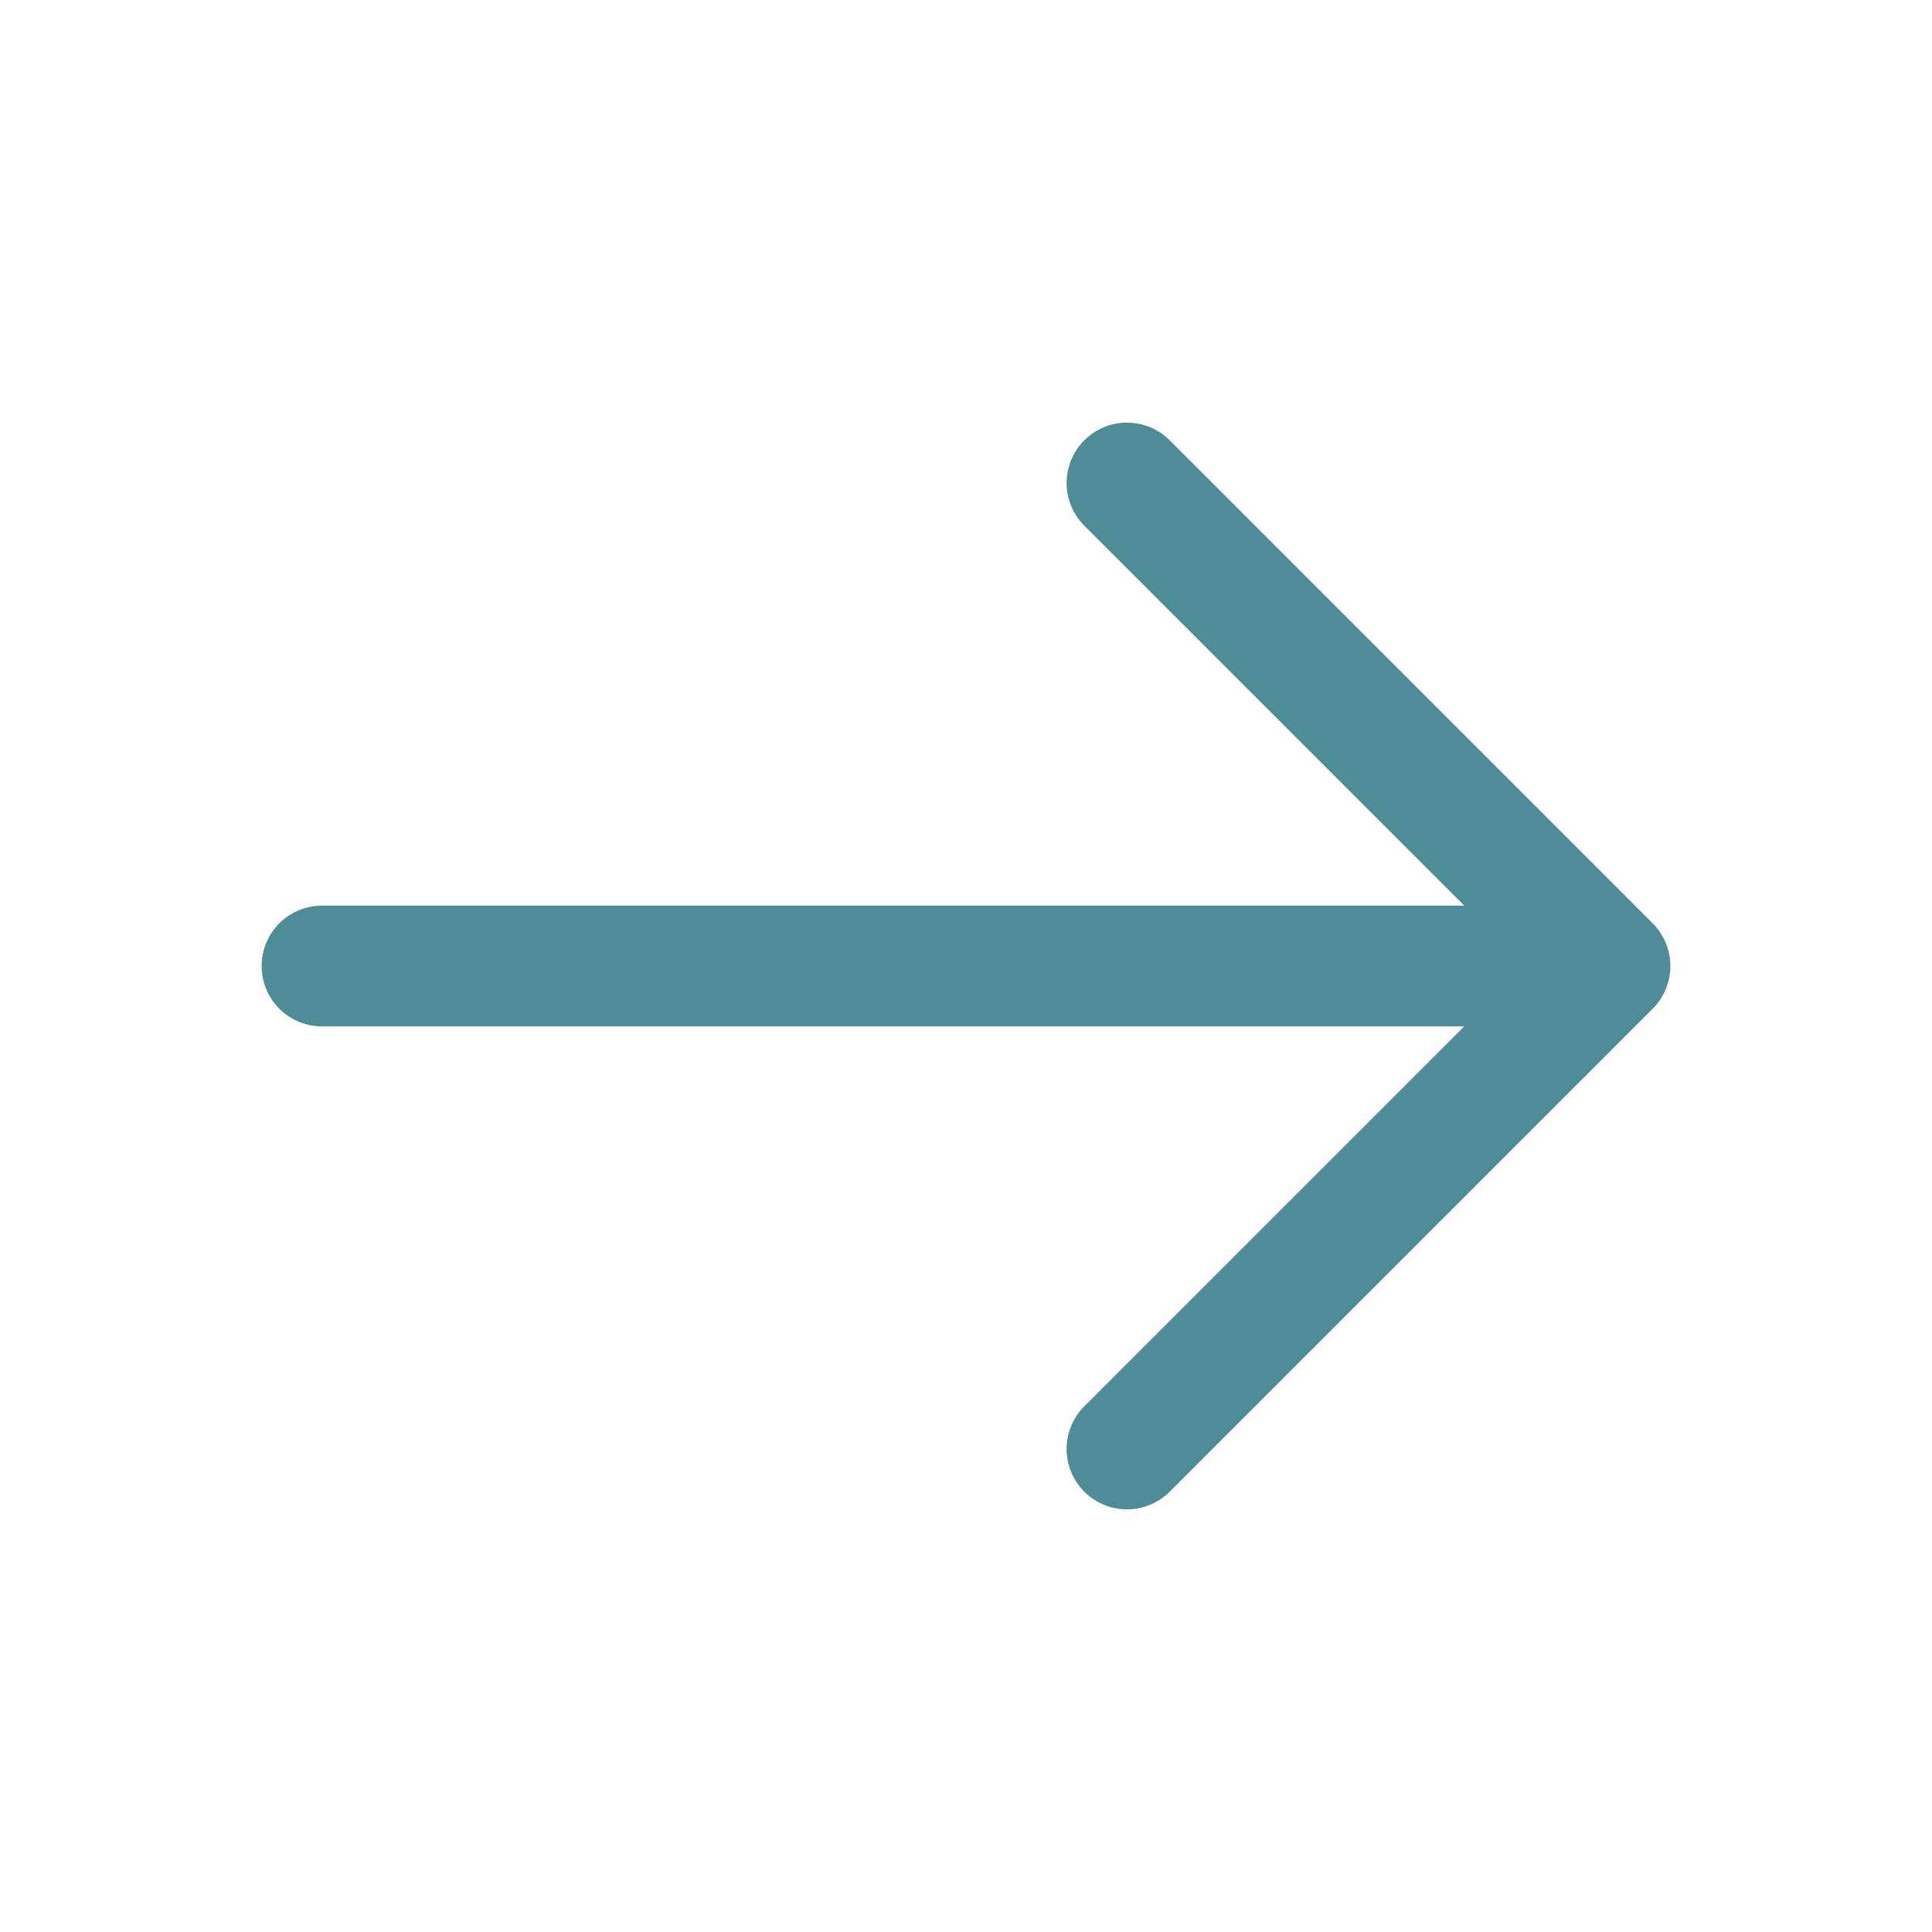
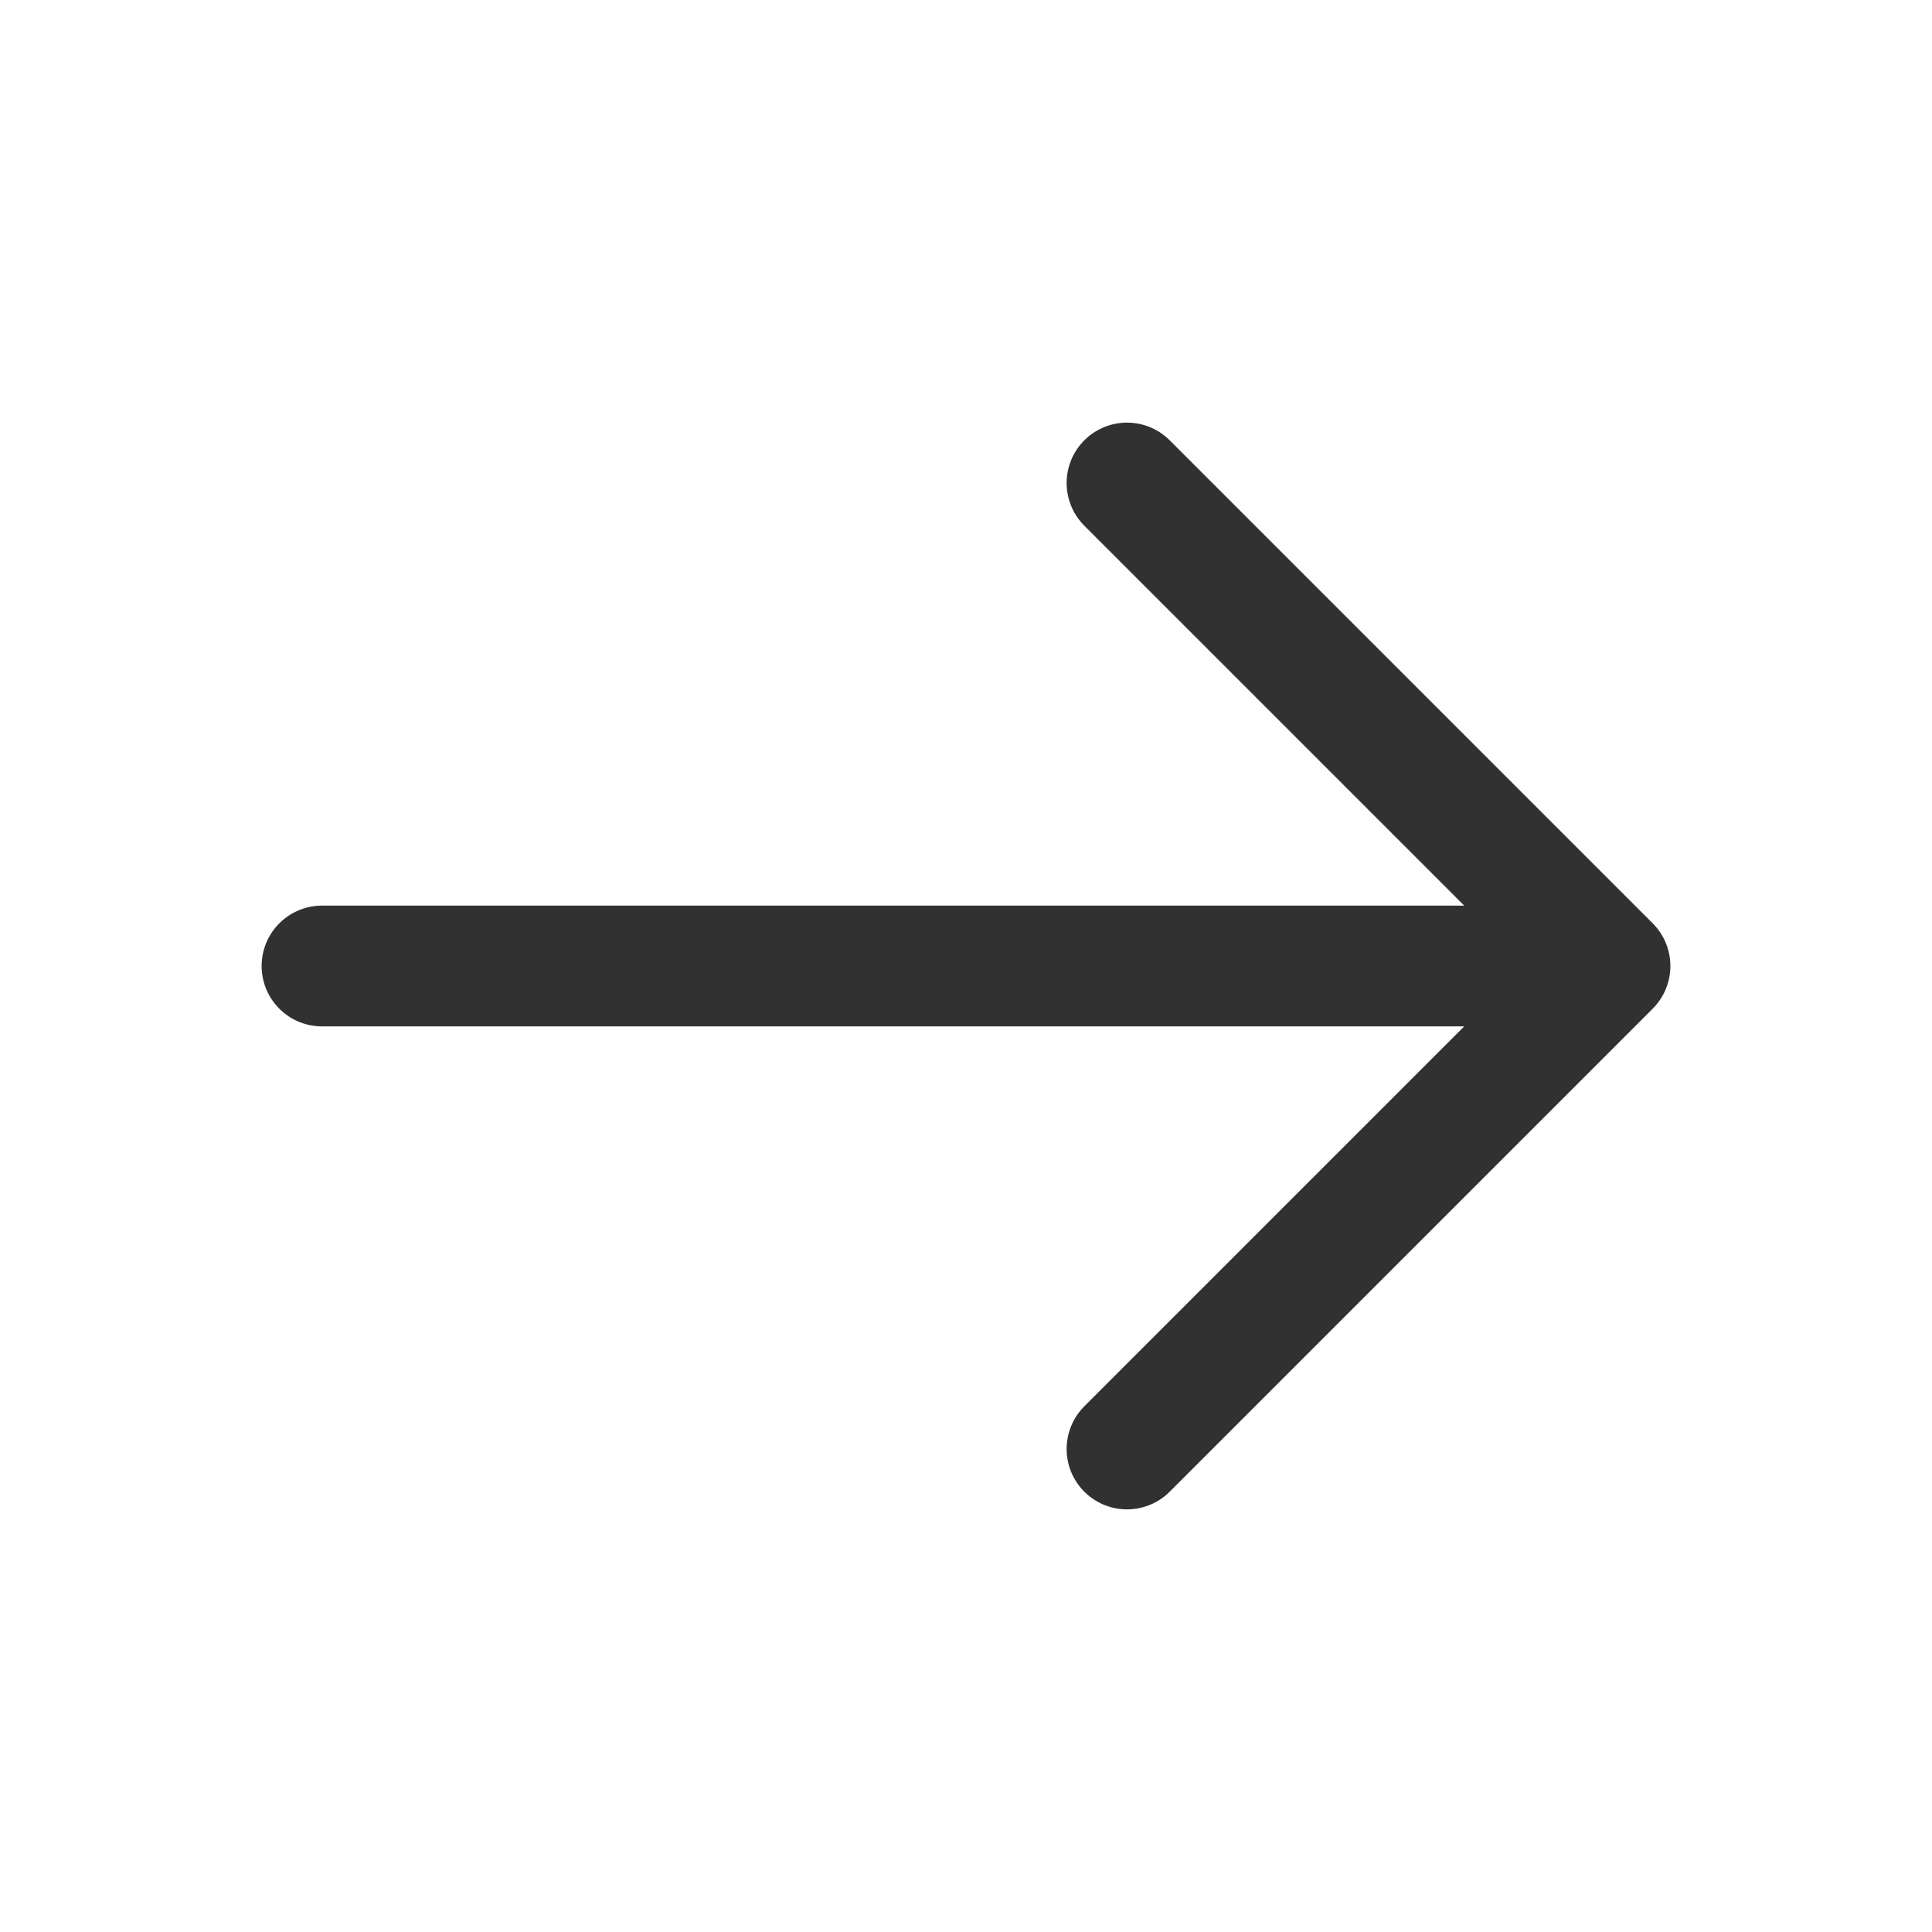
<svg xmlns="http://www.w3.org/2000/svg" width="24" height="24" viewBox="0 0 24 24" fill="none">
-   <path d="M4 12H20M20 12L14 6M20 12L14 18" stroke="#4E8D97" stroke-width="1.5" stroke-linecap="round" stroke-linejoin="round" />
+   <path d="M4 12H20M20 12L14 6M20 12L14 18" stroke="#313132" stroke-width="1.5" stroke-linecap="round" stroke-linejoin="round" />
</svg>
